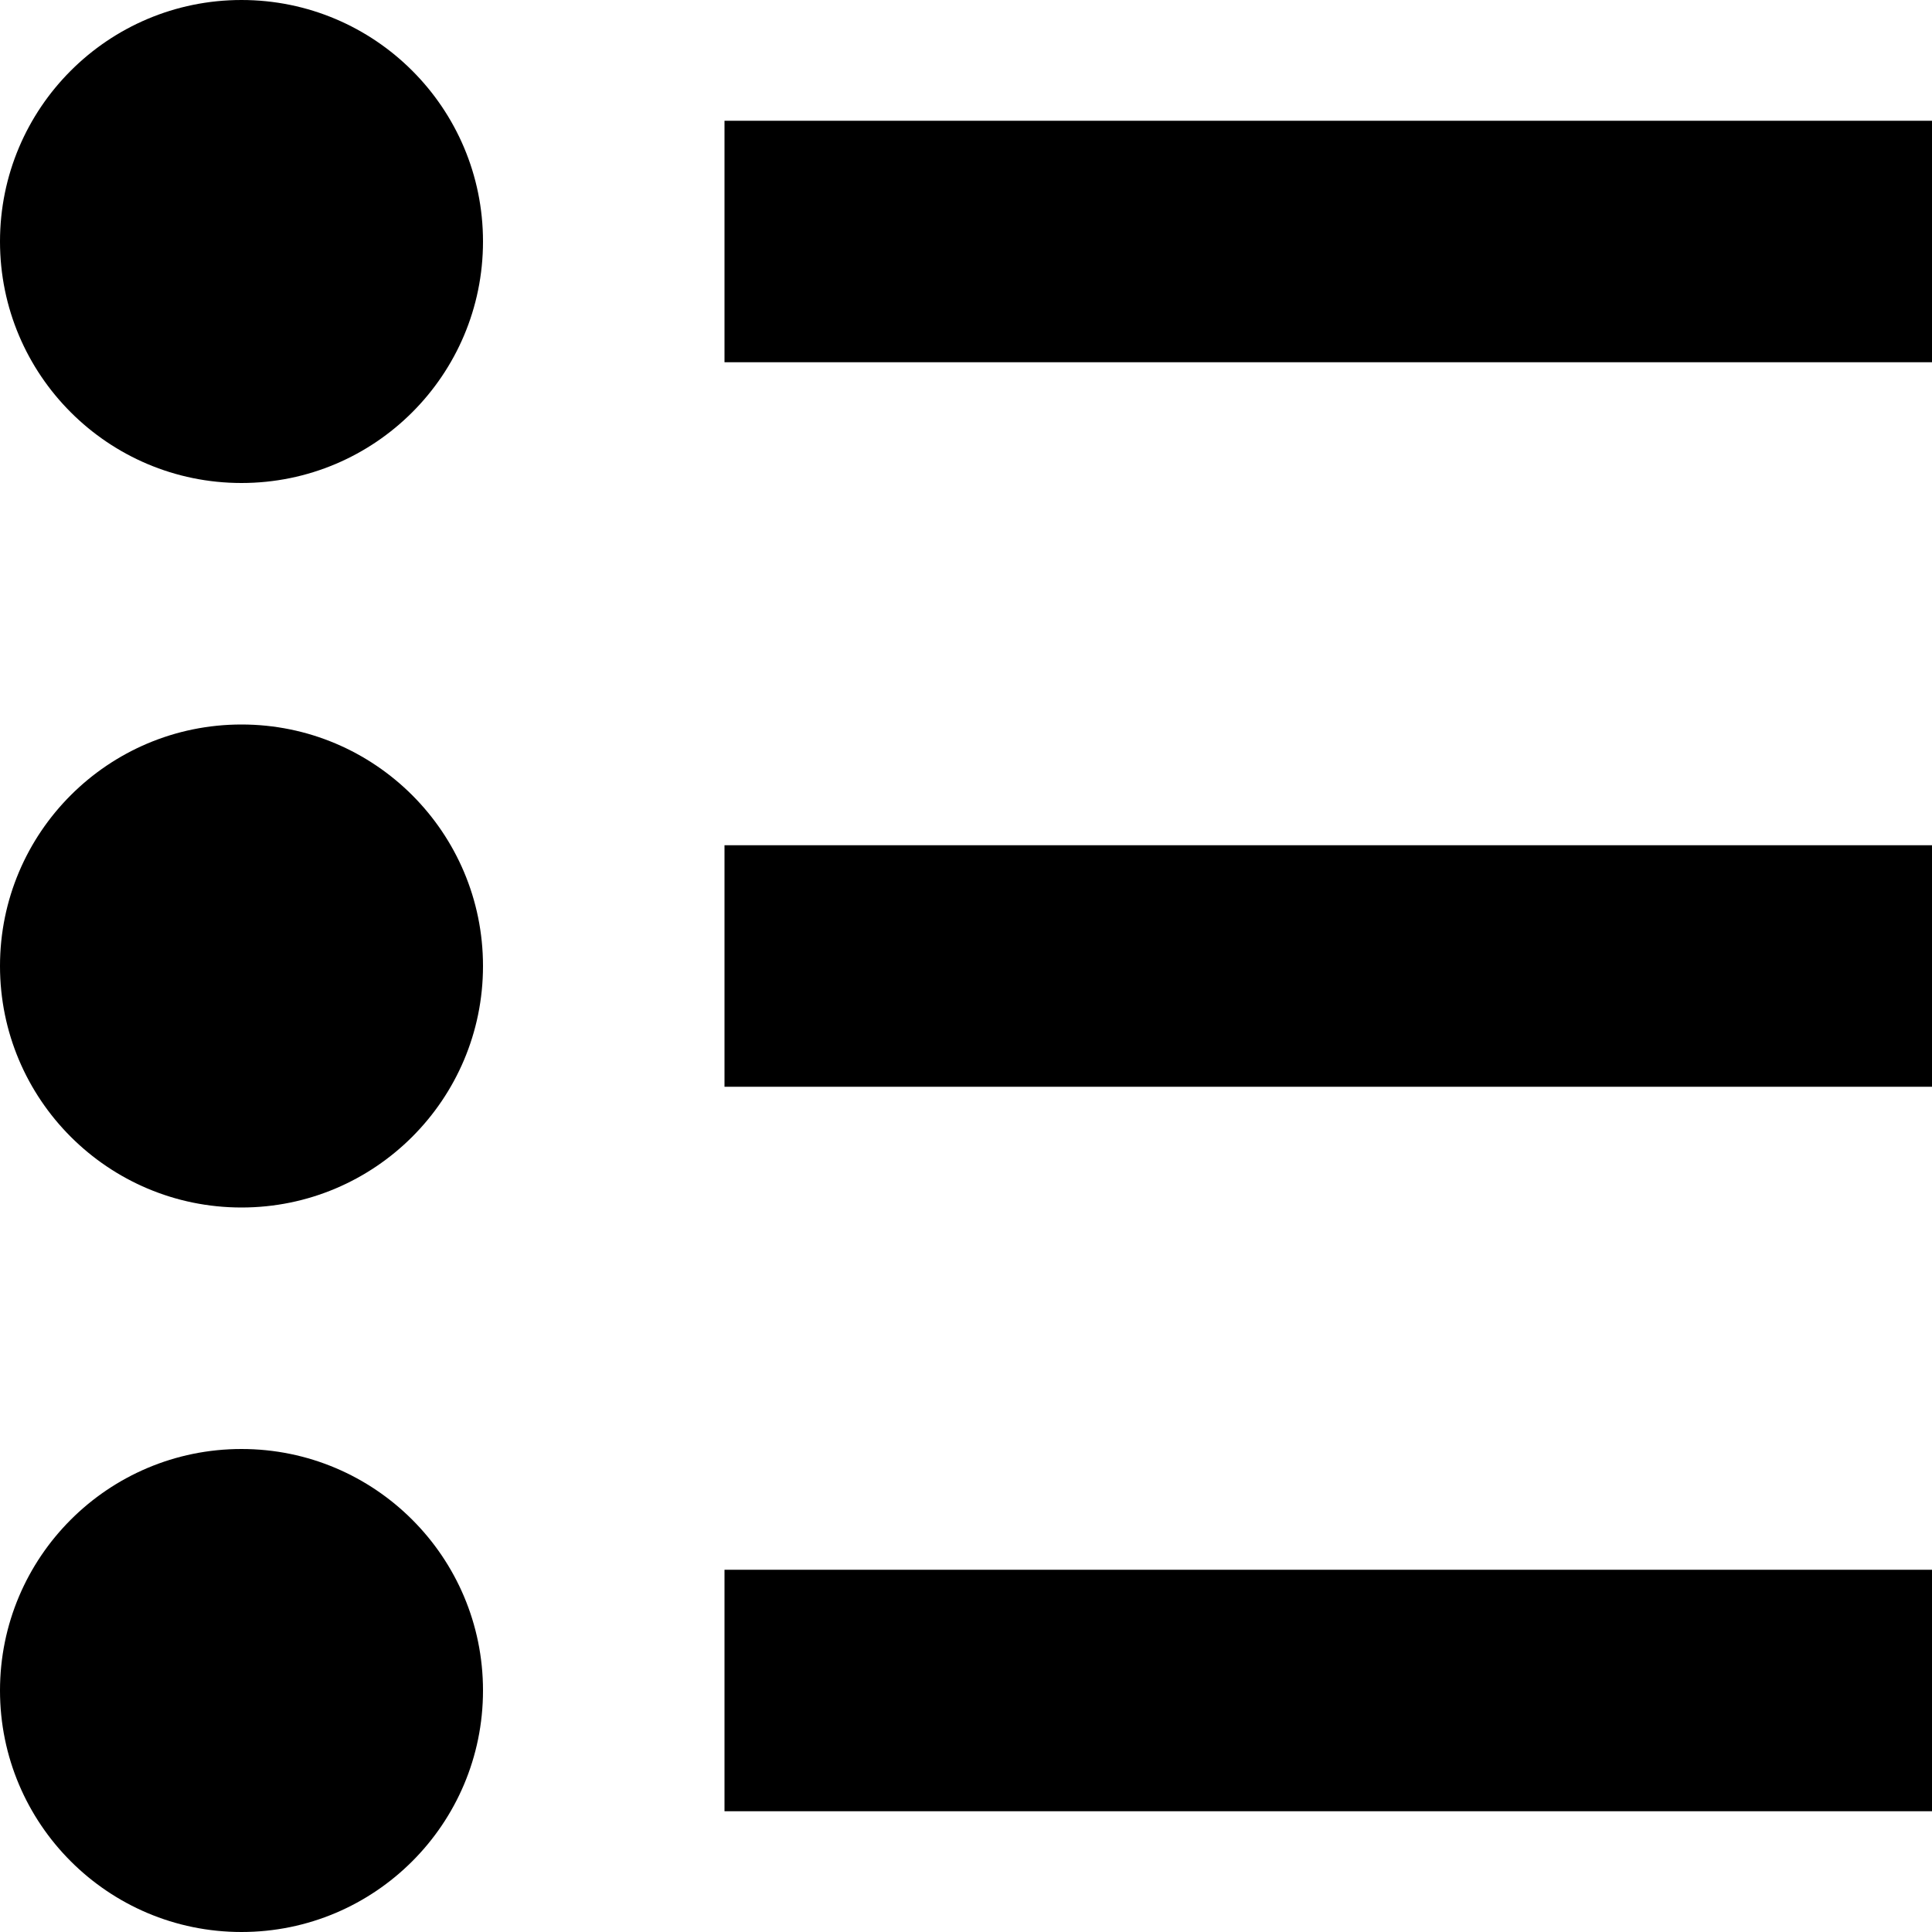
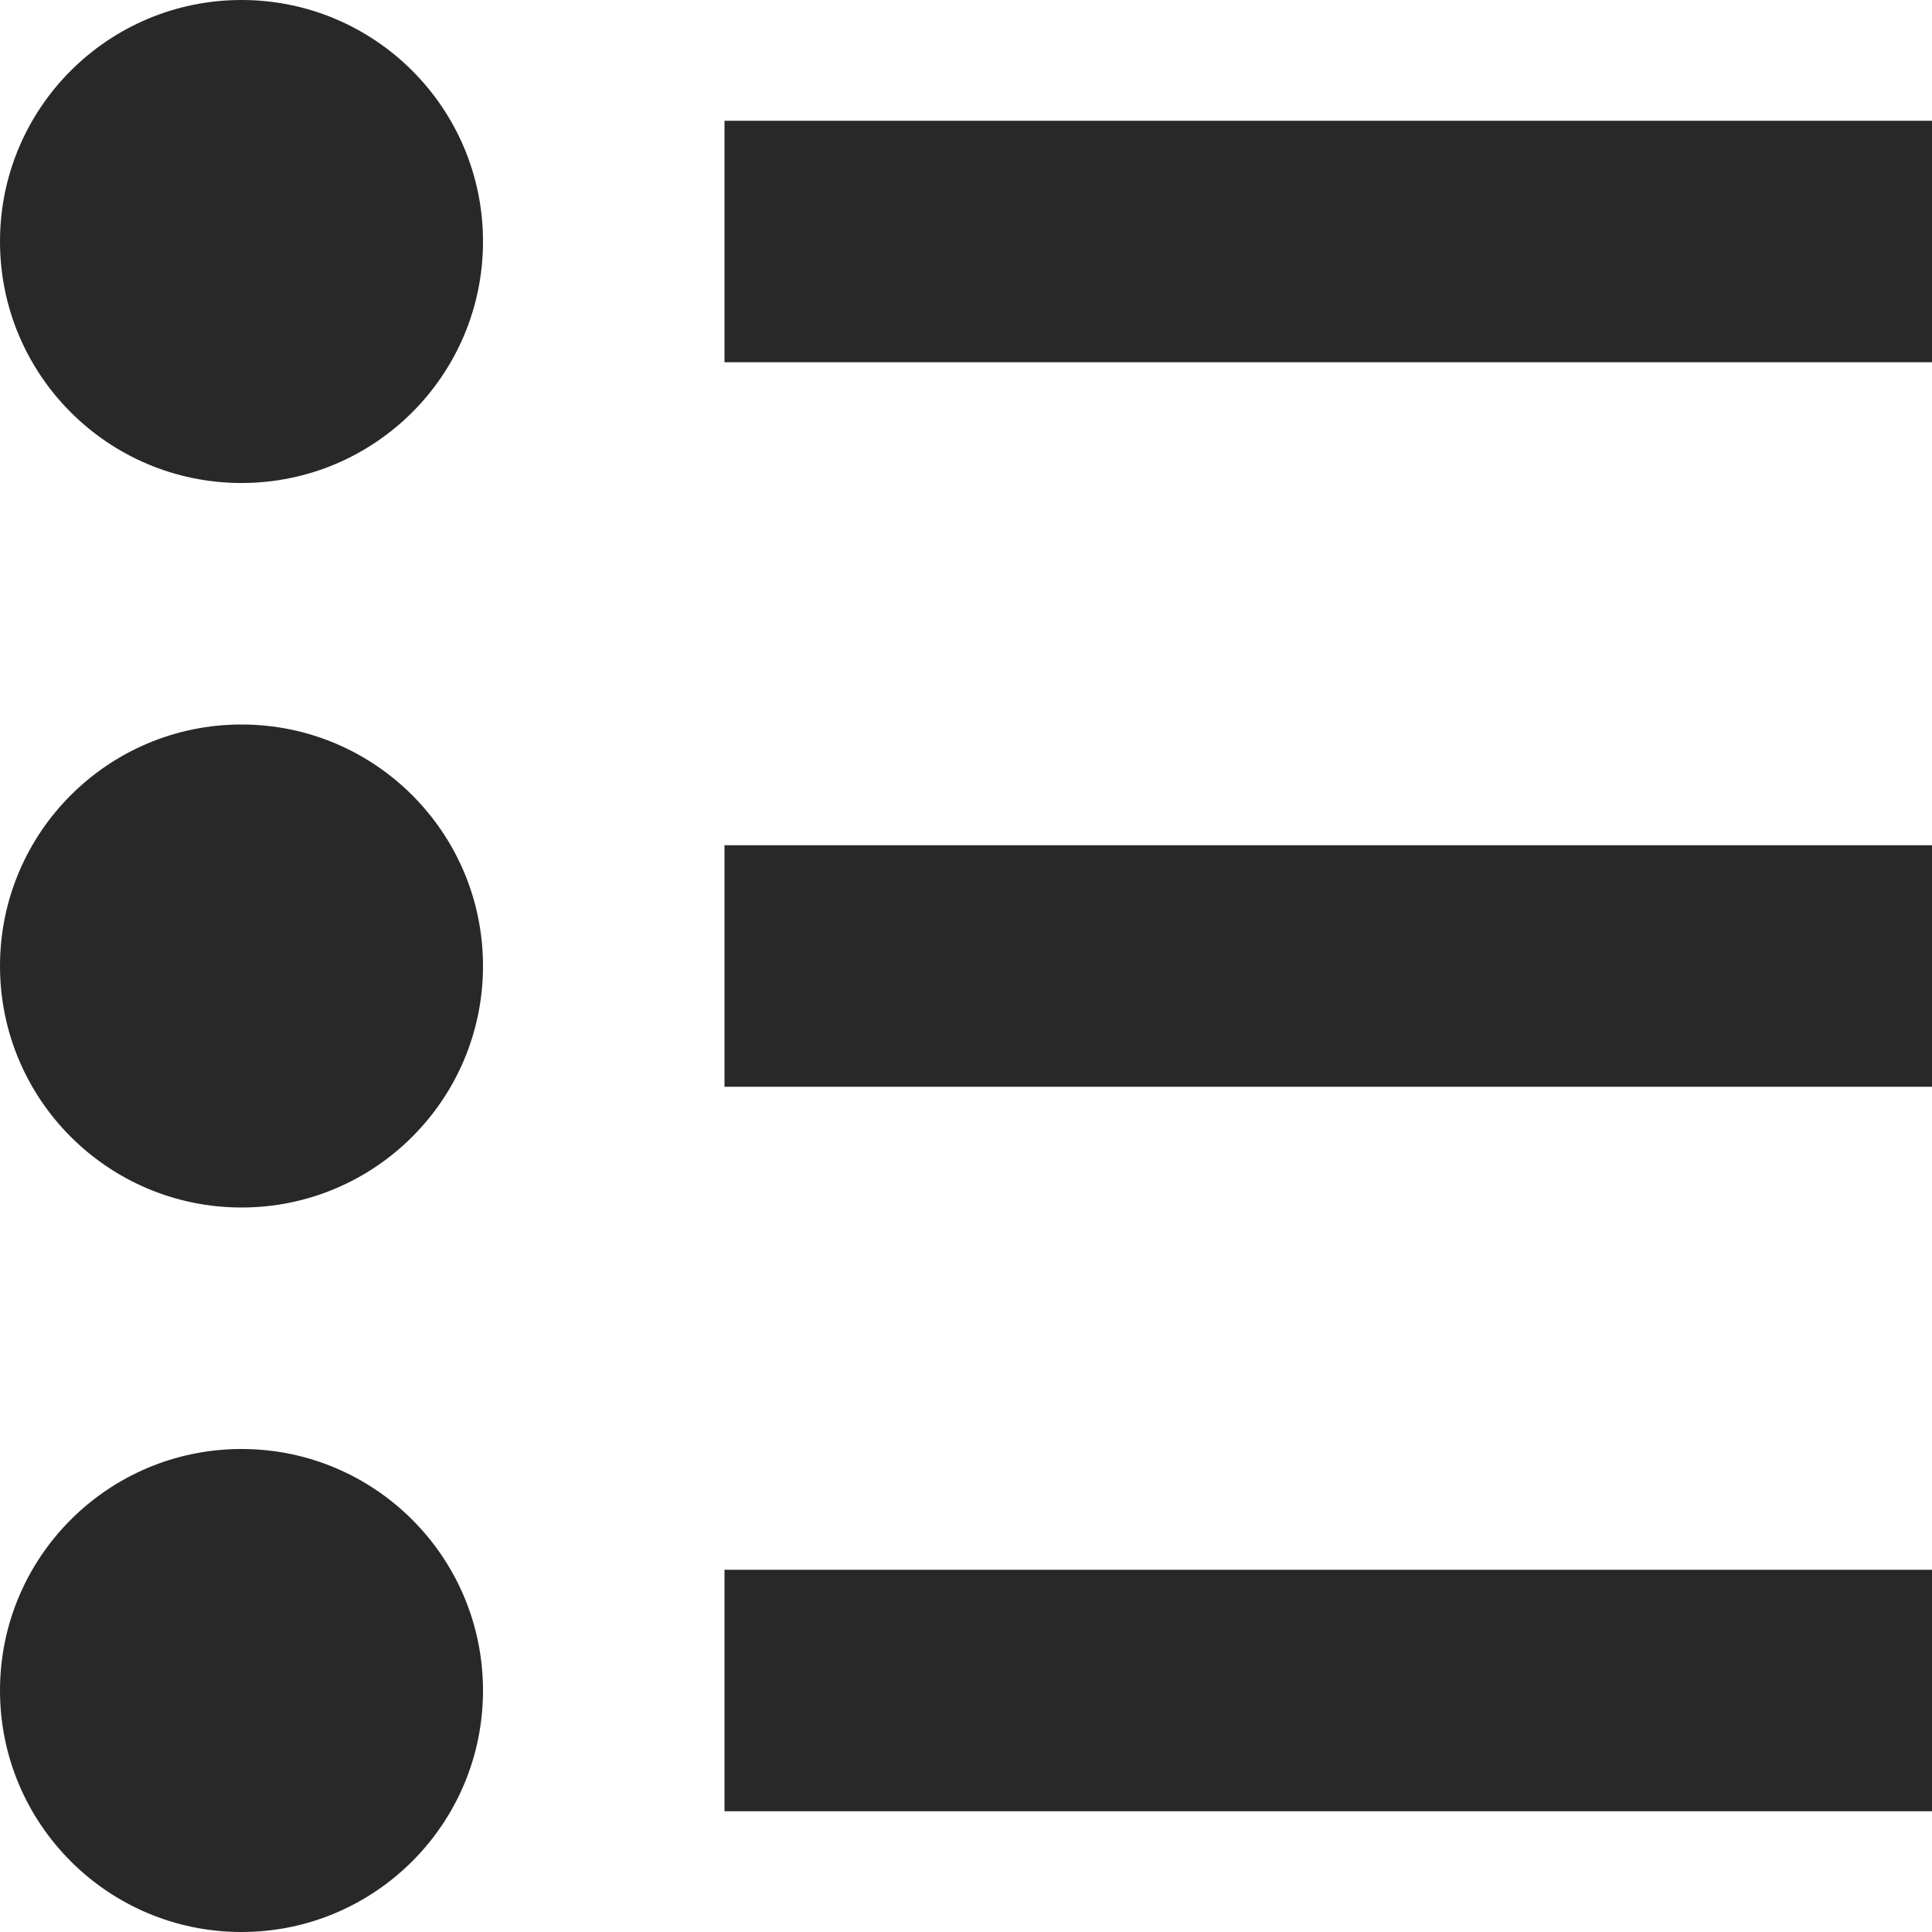
- <svg xmlns="http://www.w3.org/2000/svg" fill="#000000" viewBox="0 0 512 512">
+ <svg xmlns="http://www.w3.org/2000/svg" fill="#282828" viewBox="0 0 512 512">
  <path d="m192,32h320v64h-320v-64zm0,192h320v64h-320v-64zm0,192h320v64h-320v-64zm-192-352a64,64 0 1,0 128,0 64,64 0 1,0 -128,0zm0,192a64,64 0 1,0 128,0 64,64 0 1,0 -128,0zm0,192a64,64 0 1,0 128,0 64,64 0 1,0 -128,0z" />
</svg>
